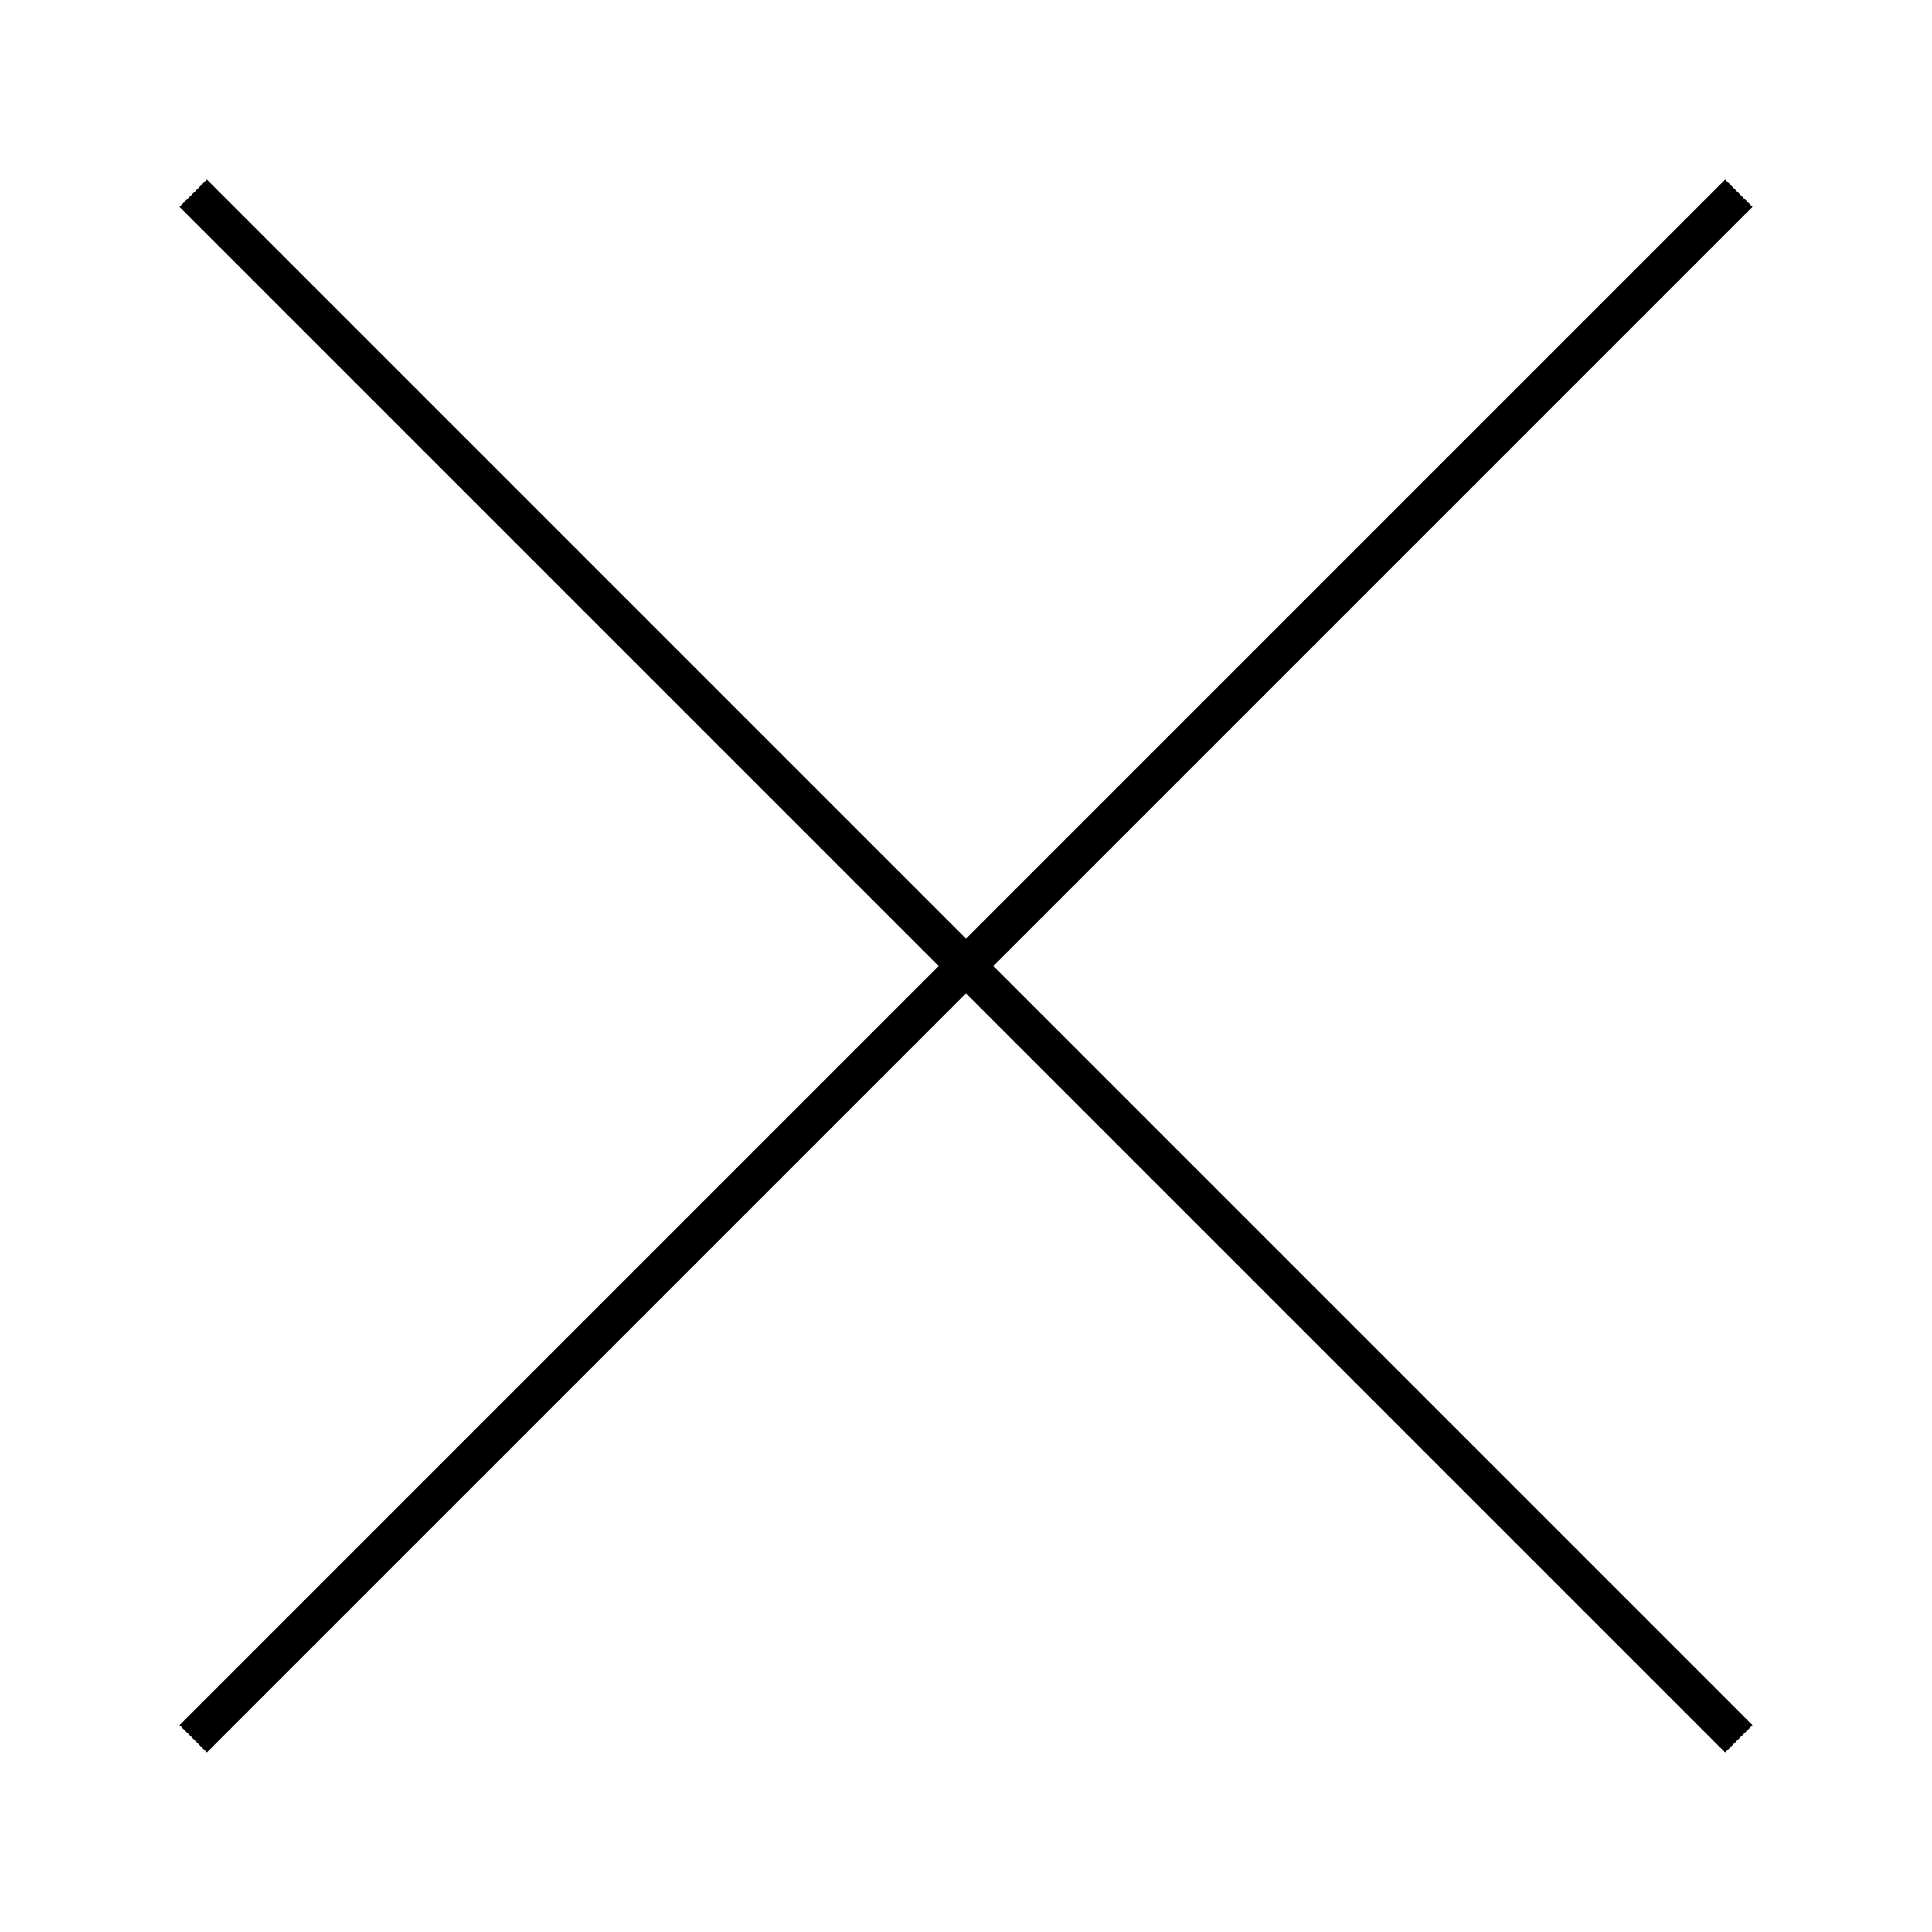
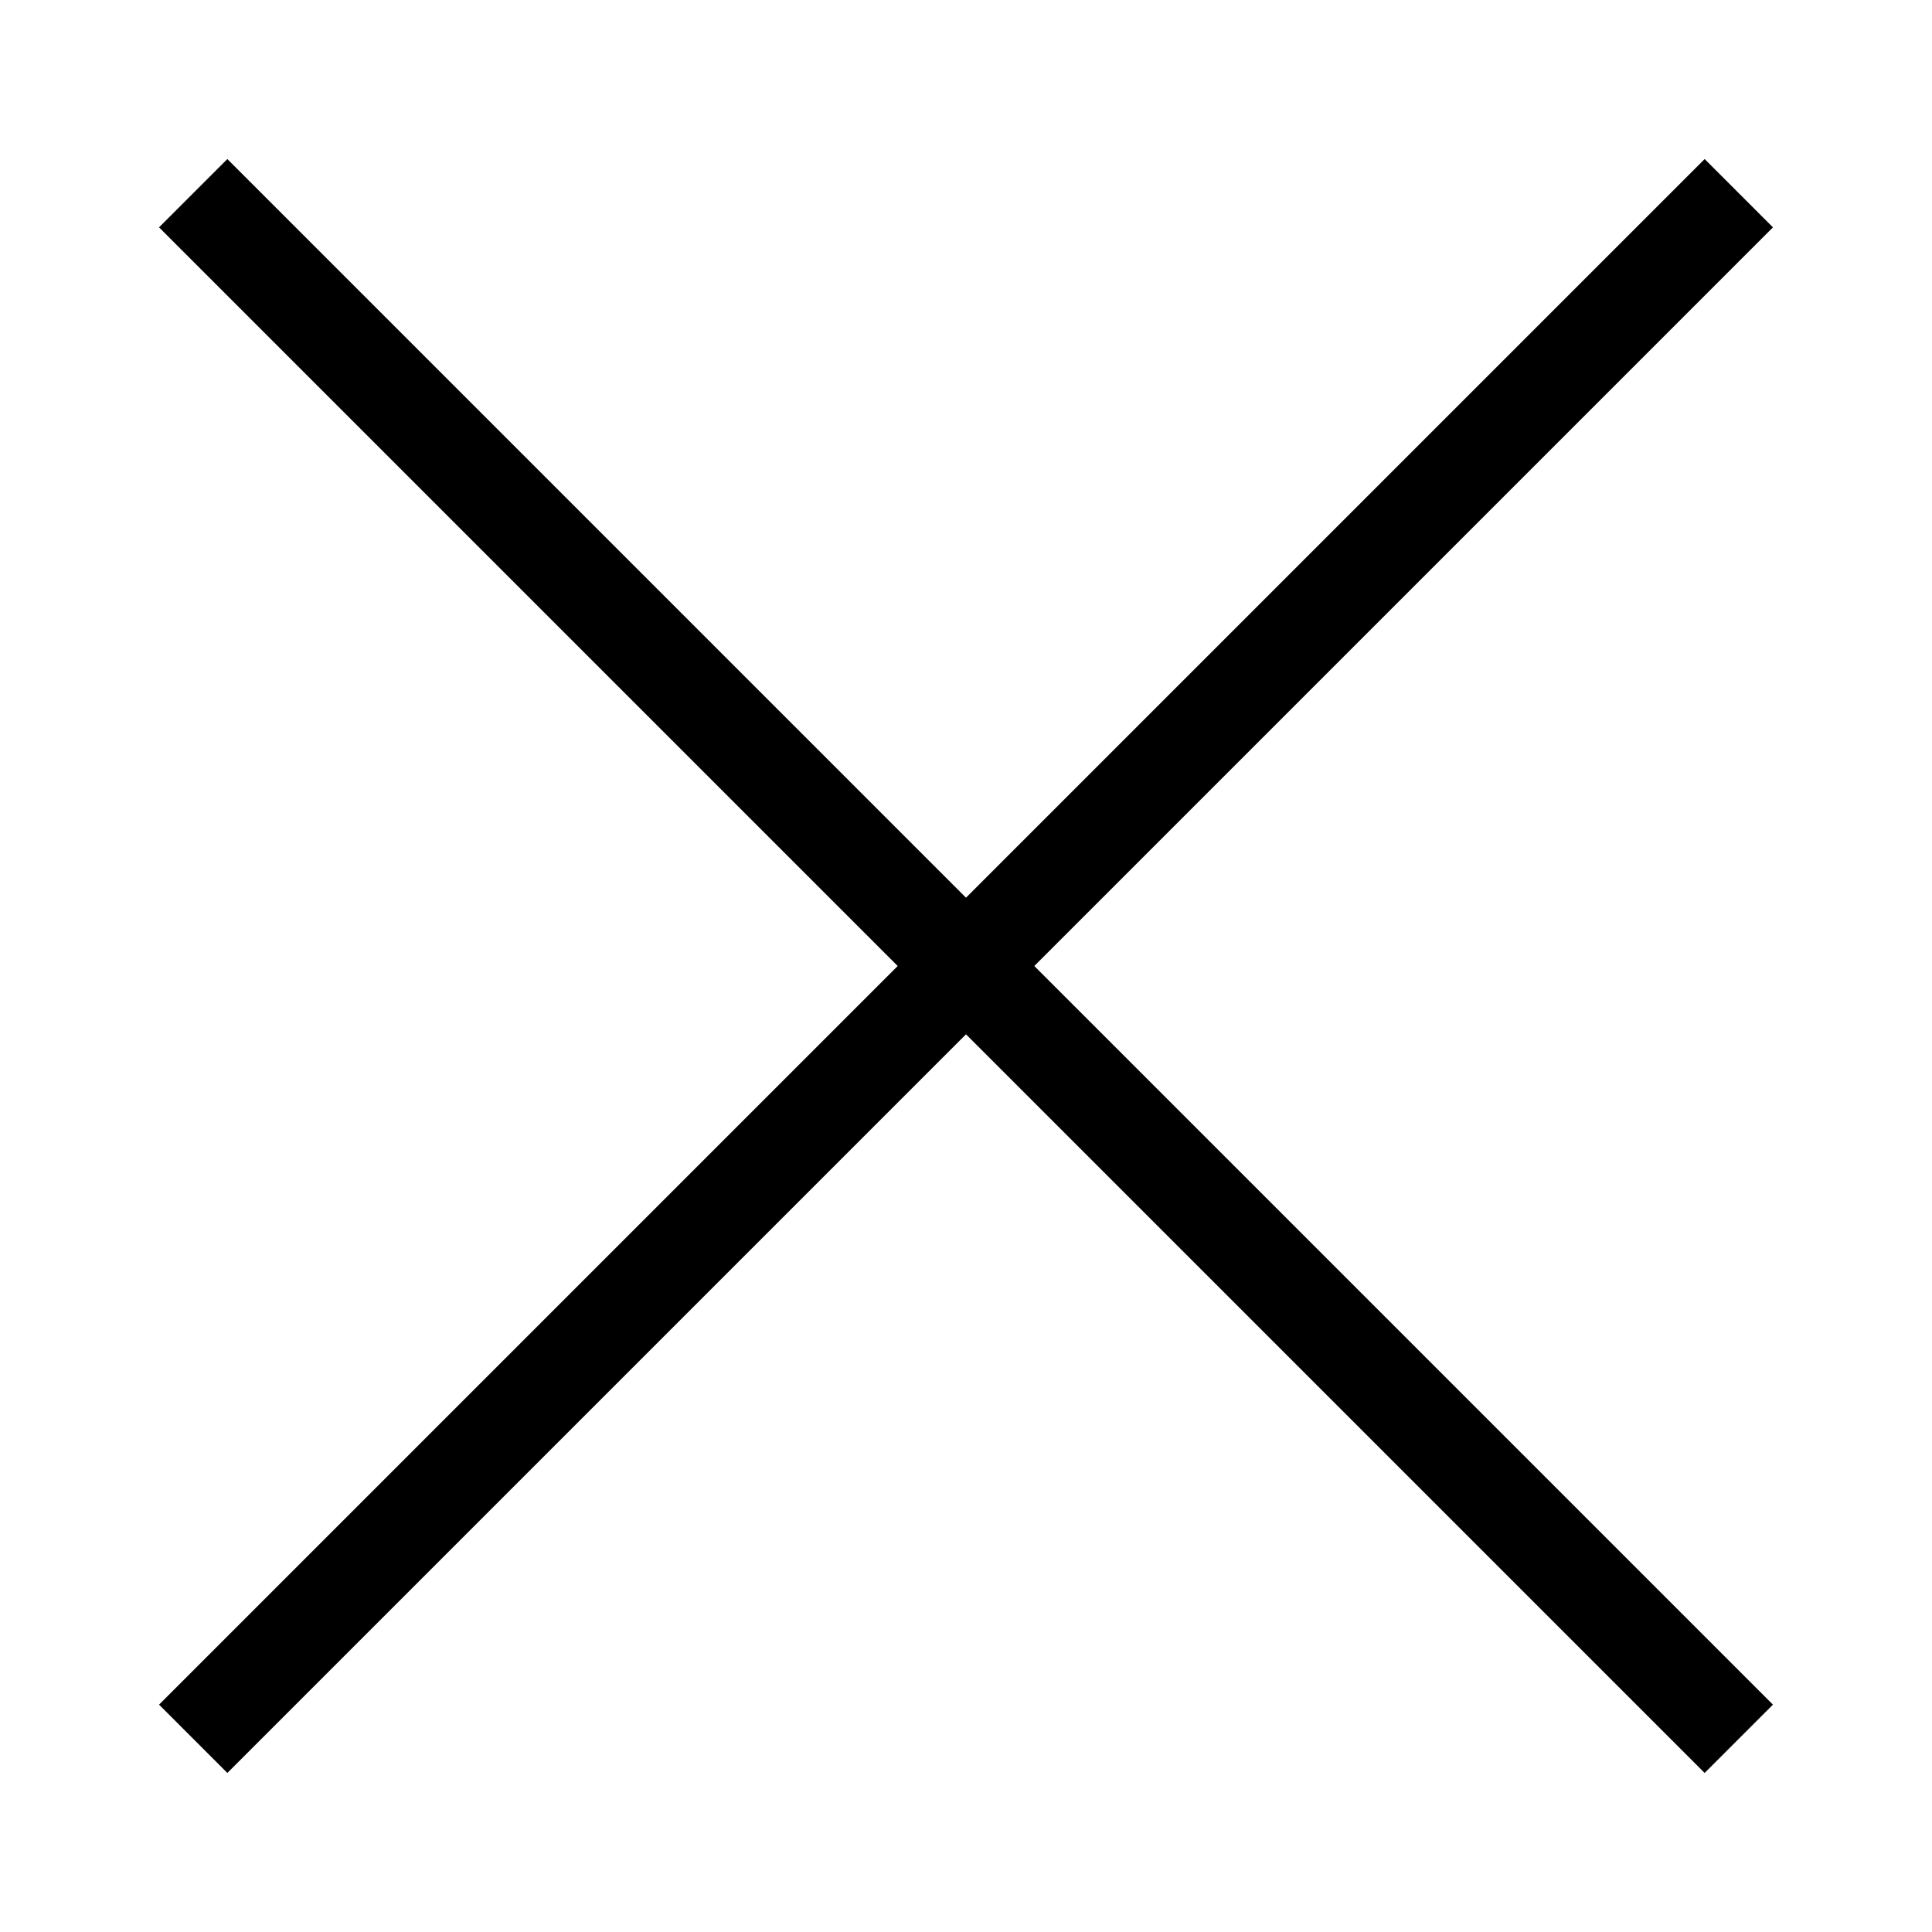
<svg xmlns="http://www.w3.org/2000/svg" viewBox="0 0 100 100" version="1.1">
-   <line x1="10" y1="90" x2="90" y2="10" style="stroke:black;stroke-width:2" />
-   <line x1="10" y1="10" x2="90" y2="90" style="stroke:black;stroke-width:2" />
+   <line x1="10" y1="90" x2="90" y2="10" style="stroke:black;stroke-width:5" />
+   <line x1="10" y1="10" x2="90" y2="90" style="stroke:black;stroke-width:5" />
</svg>
